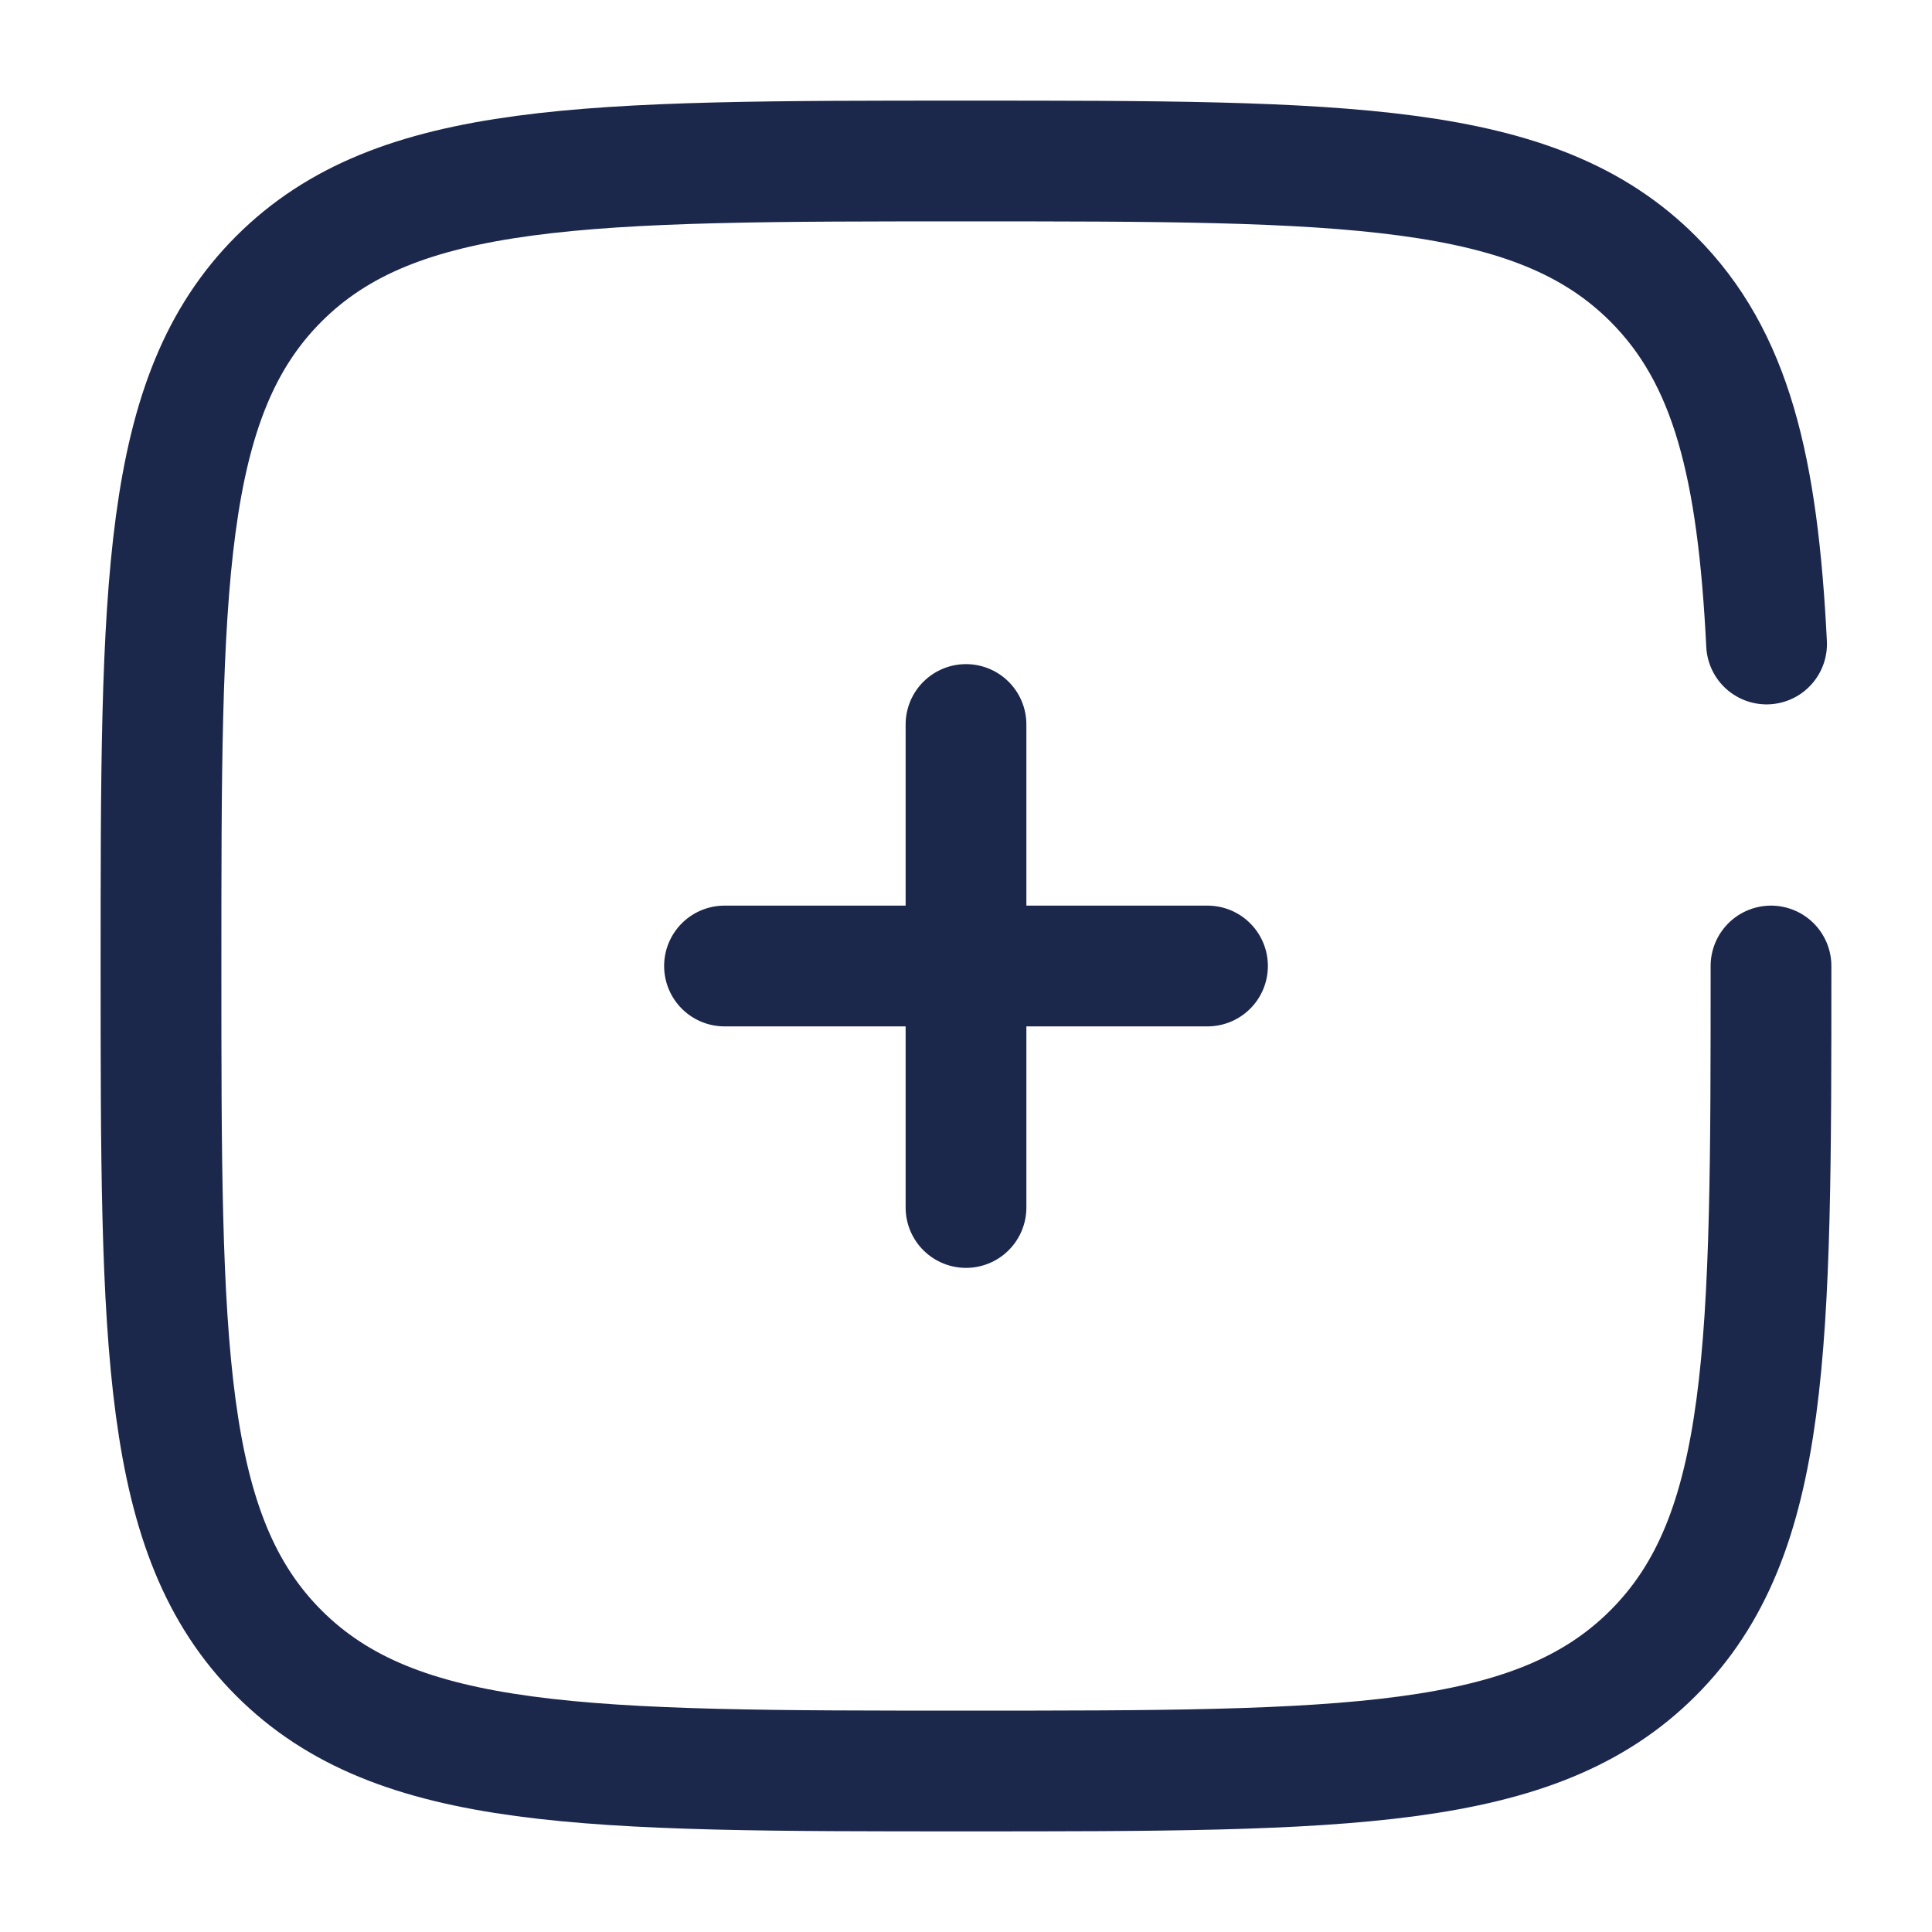
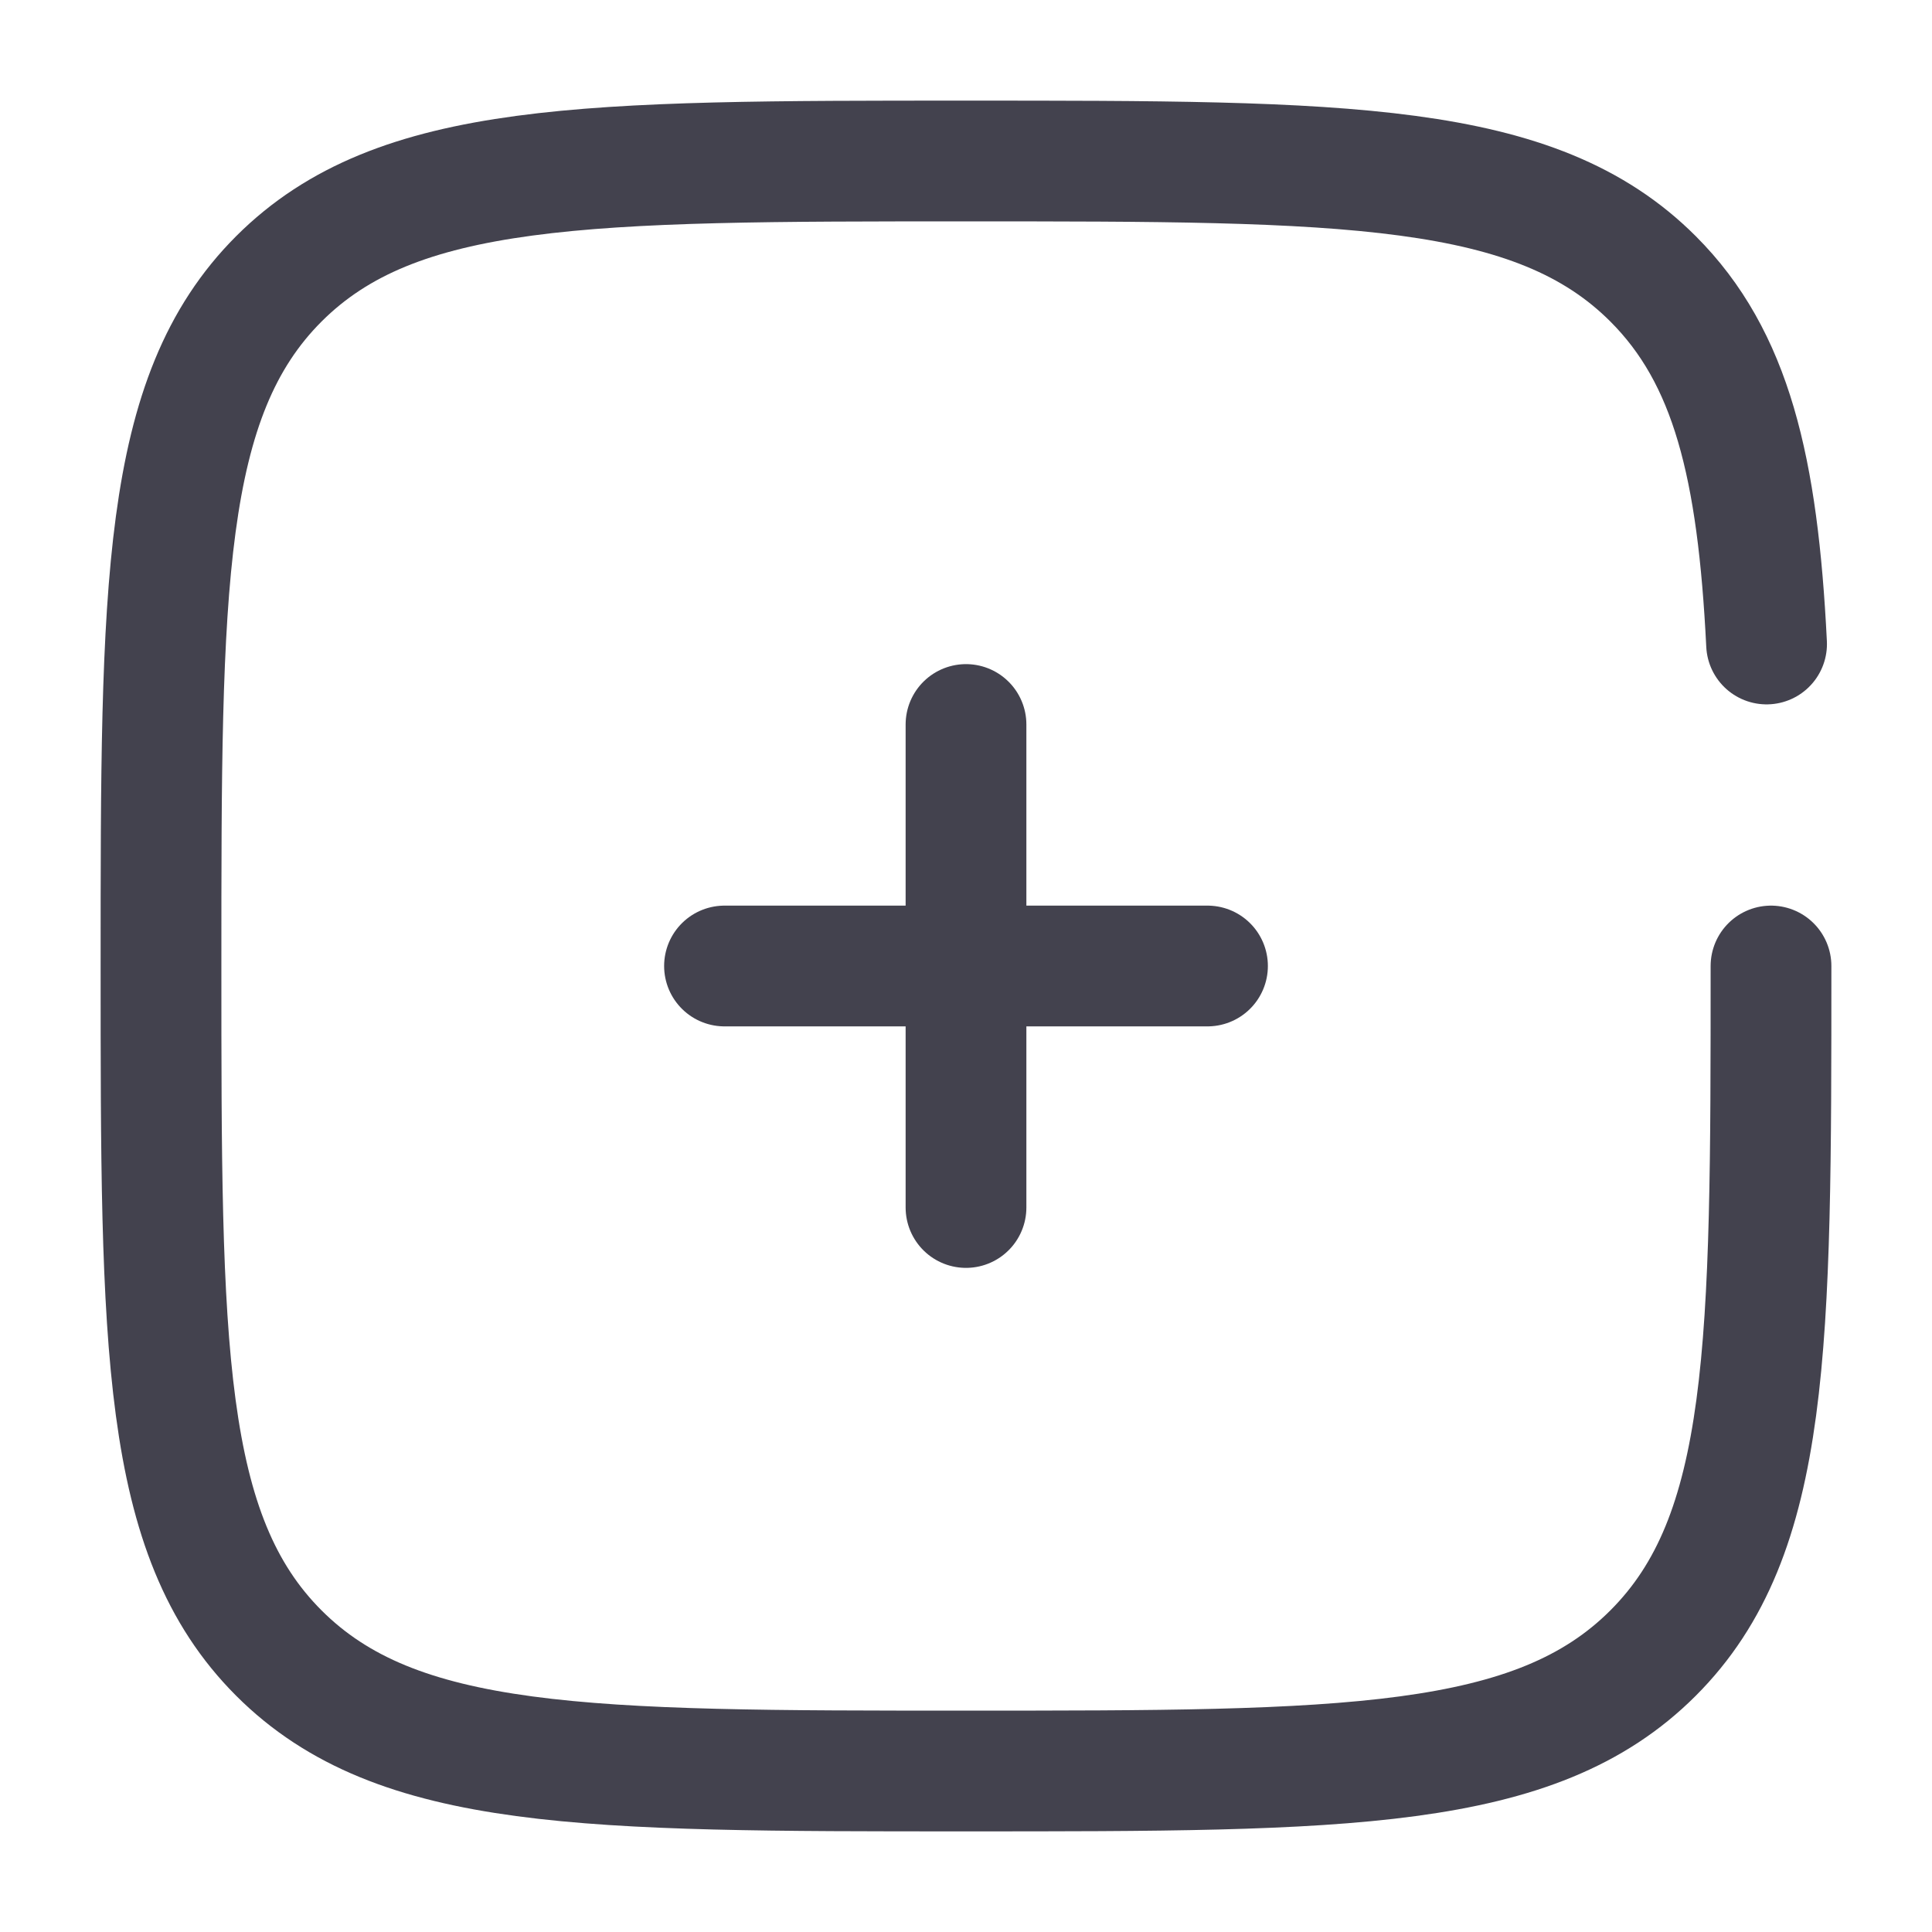
<svg xmlns="http://www.w3.org/2000/svg" width="24" height="24" viewBox="0 0 24 24" fill="none">
-   <path d="M15 12L12 12M12 12L9 12M12 12L12 9M12 12L12 15" stroke="#1C274C" stroke-width="1.5" stroke-linecap="round" />
-   <path d="M22 12C22 16.714 22 19.071 20.535 20.535C19.071 22 16.714 22 12 22C7.286 22 4.929 22 3.464 20.535C2 19.071 2 16.714 2 12C2 7.286 2 4.929 3.464 3.464C4.929 2 7.286 2 12 2C16.714 2 19.071 2 20.535 3.464C21.509 4.438 21.836 5.807 21.945 8" stroke="#1C274C" stroke-width="1.5" stroke-linecap="round" />
+   <path d="M15 12L12 12M12 12L9 12M12 12L12 9M12 12L12 15" stroke="#43424E" stroke-width="1.5" stroke-linecap="round" />
+   <path d="M22 12C22 16.714 22 19.071 20.535 20.535C19.071 22 16.714 22 12 22C7.286 22 4.929 22 3.464 20.535C2 19.071 2 16.714 2 12C2 7.286 2 4.929 3.464 3.464C4.929 2 7.286 2 12 2C16.714 2 19.071 2 20.535 3.464C21.509 4.438 21.836 5.807 21.945 8" stroke="#43424E" stroke-width="1.5" stroke-linecap="round" />
</svg>
